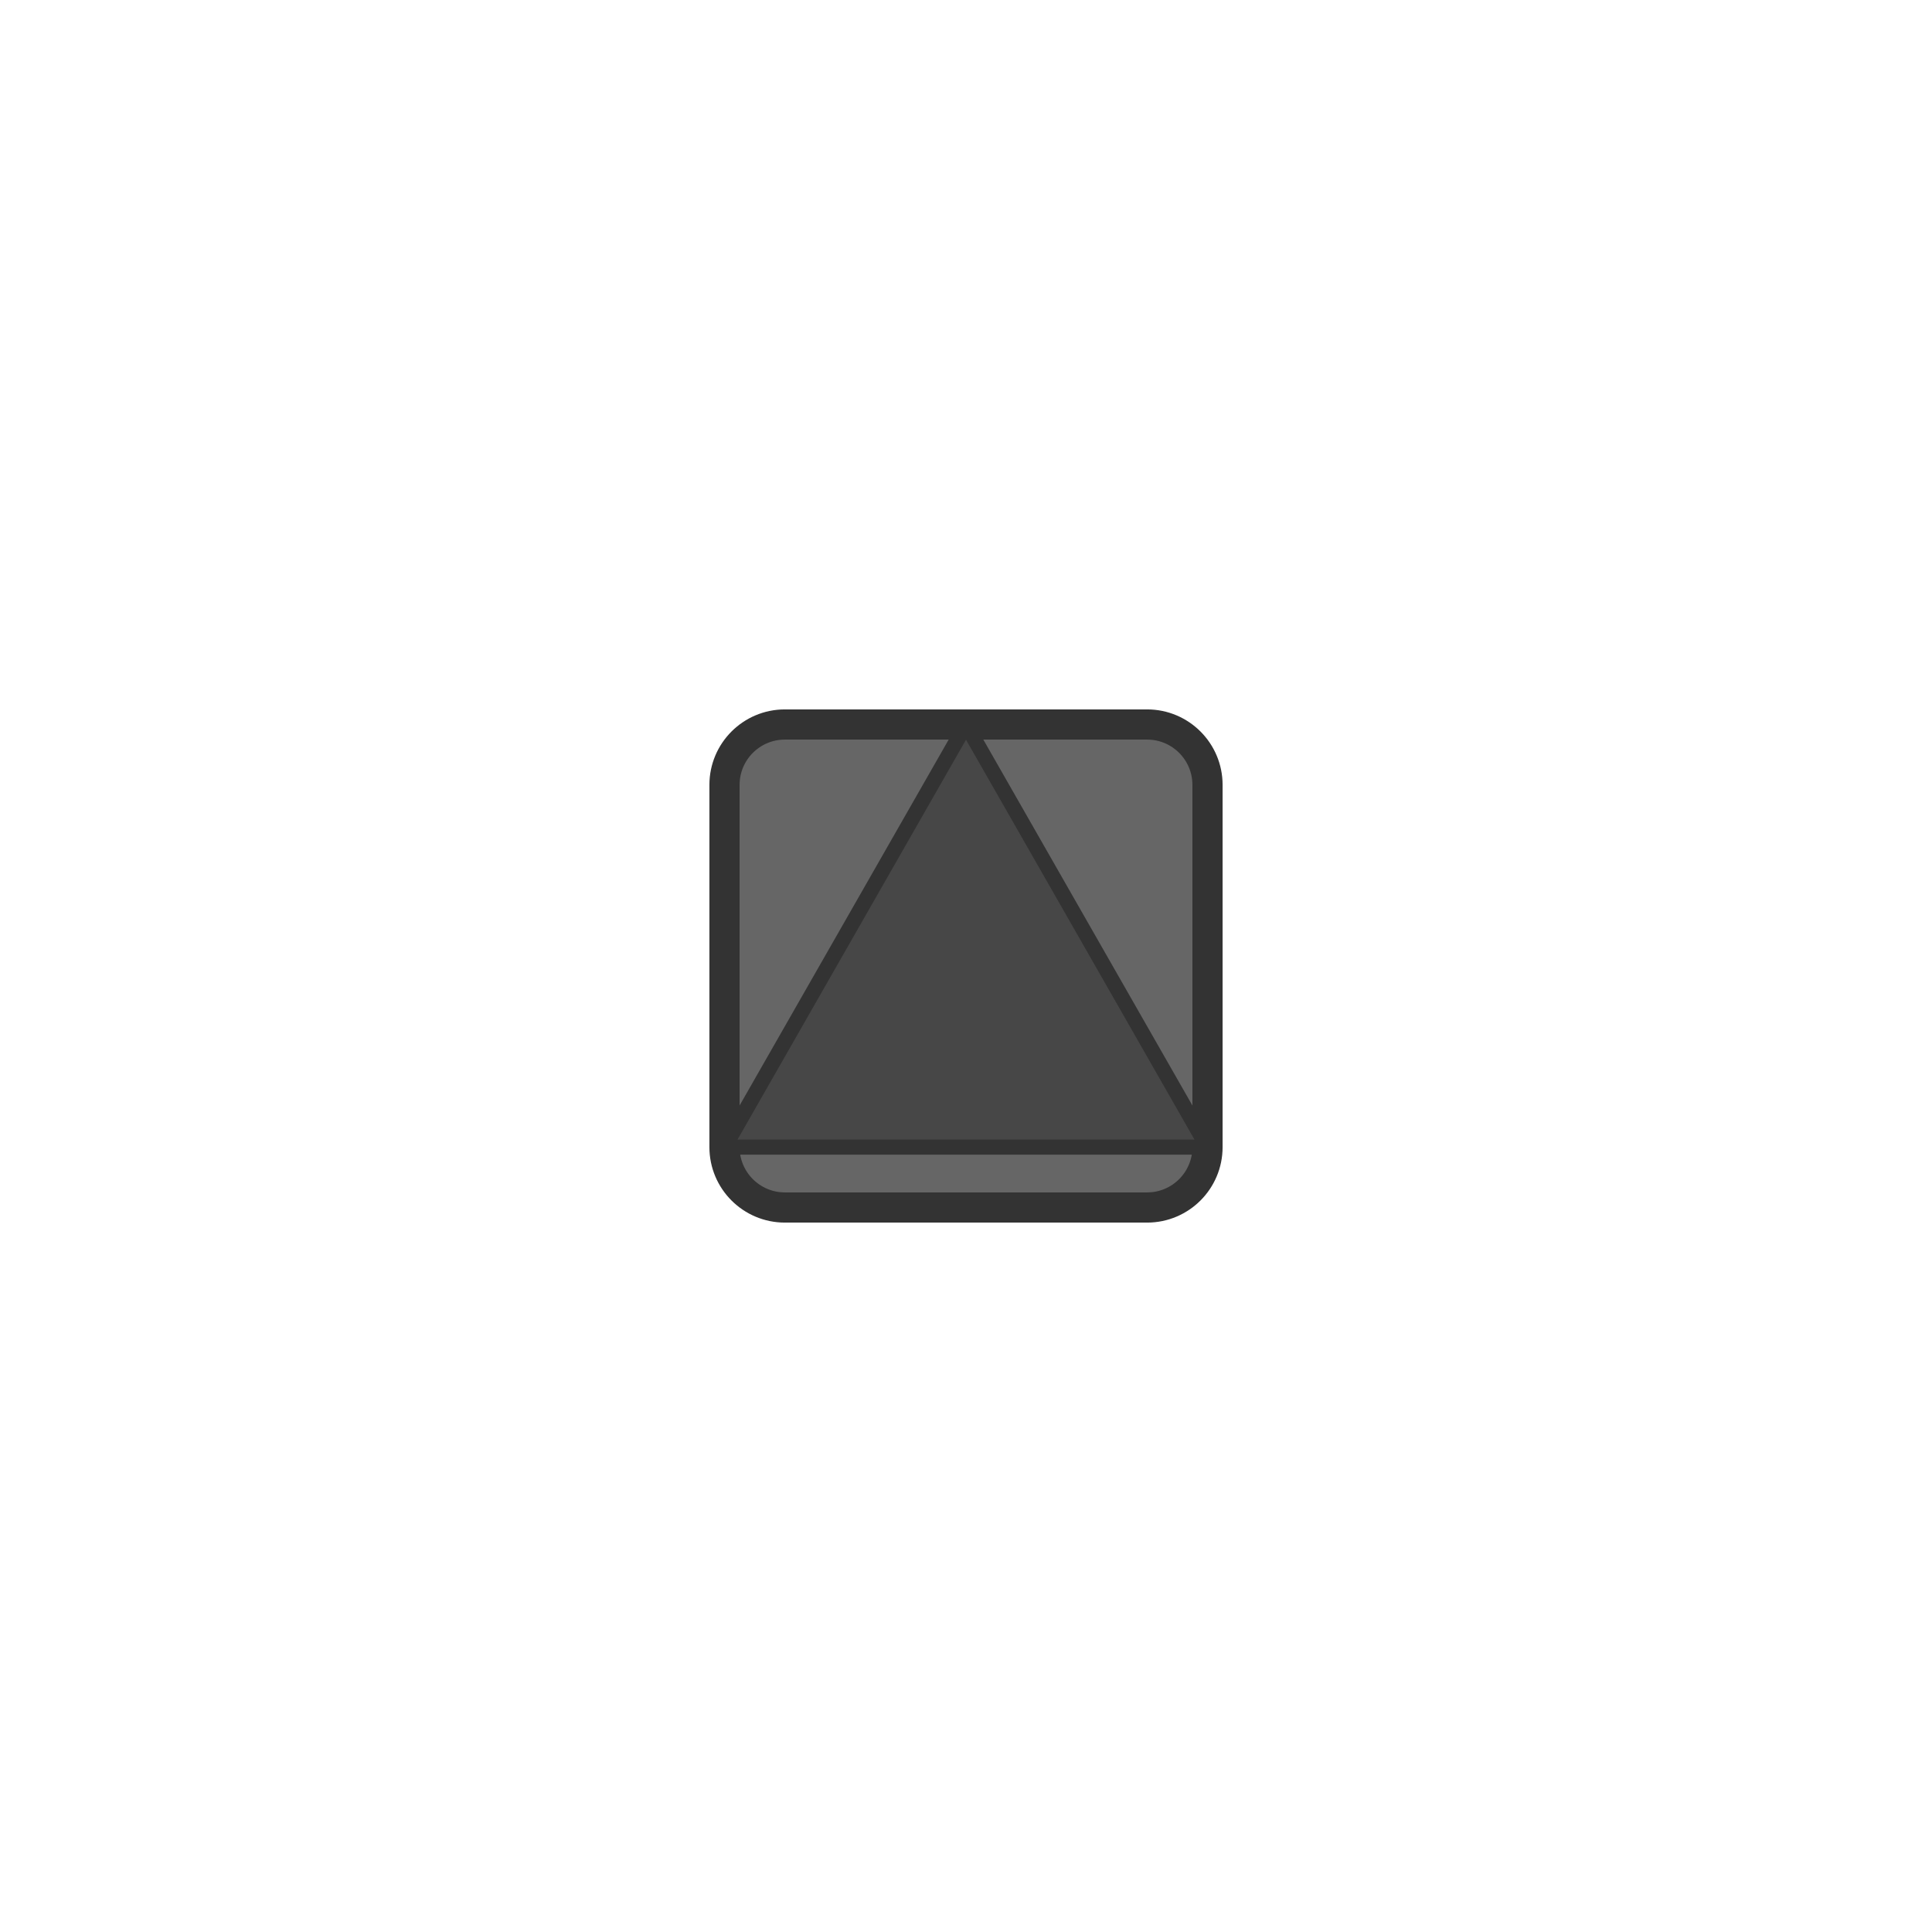
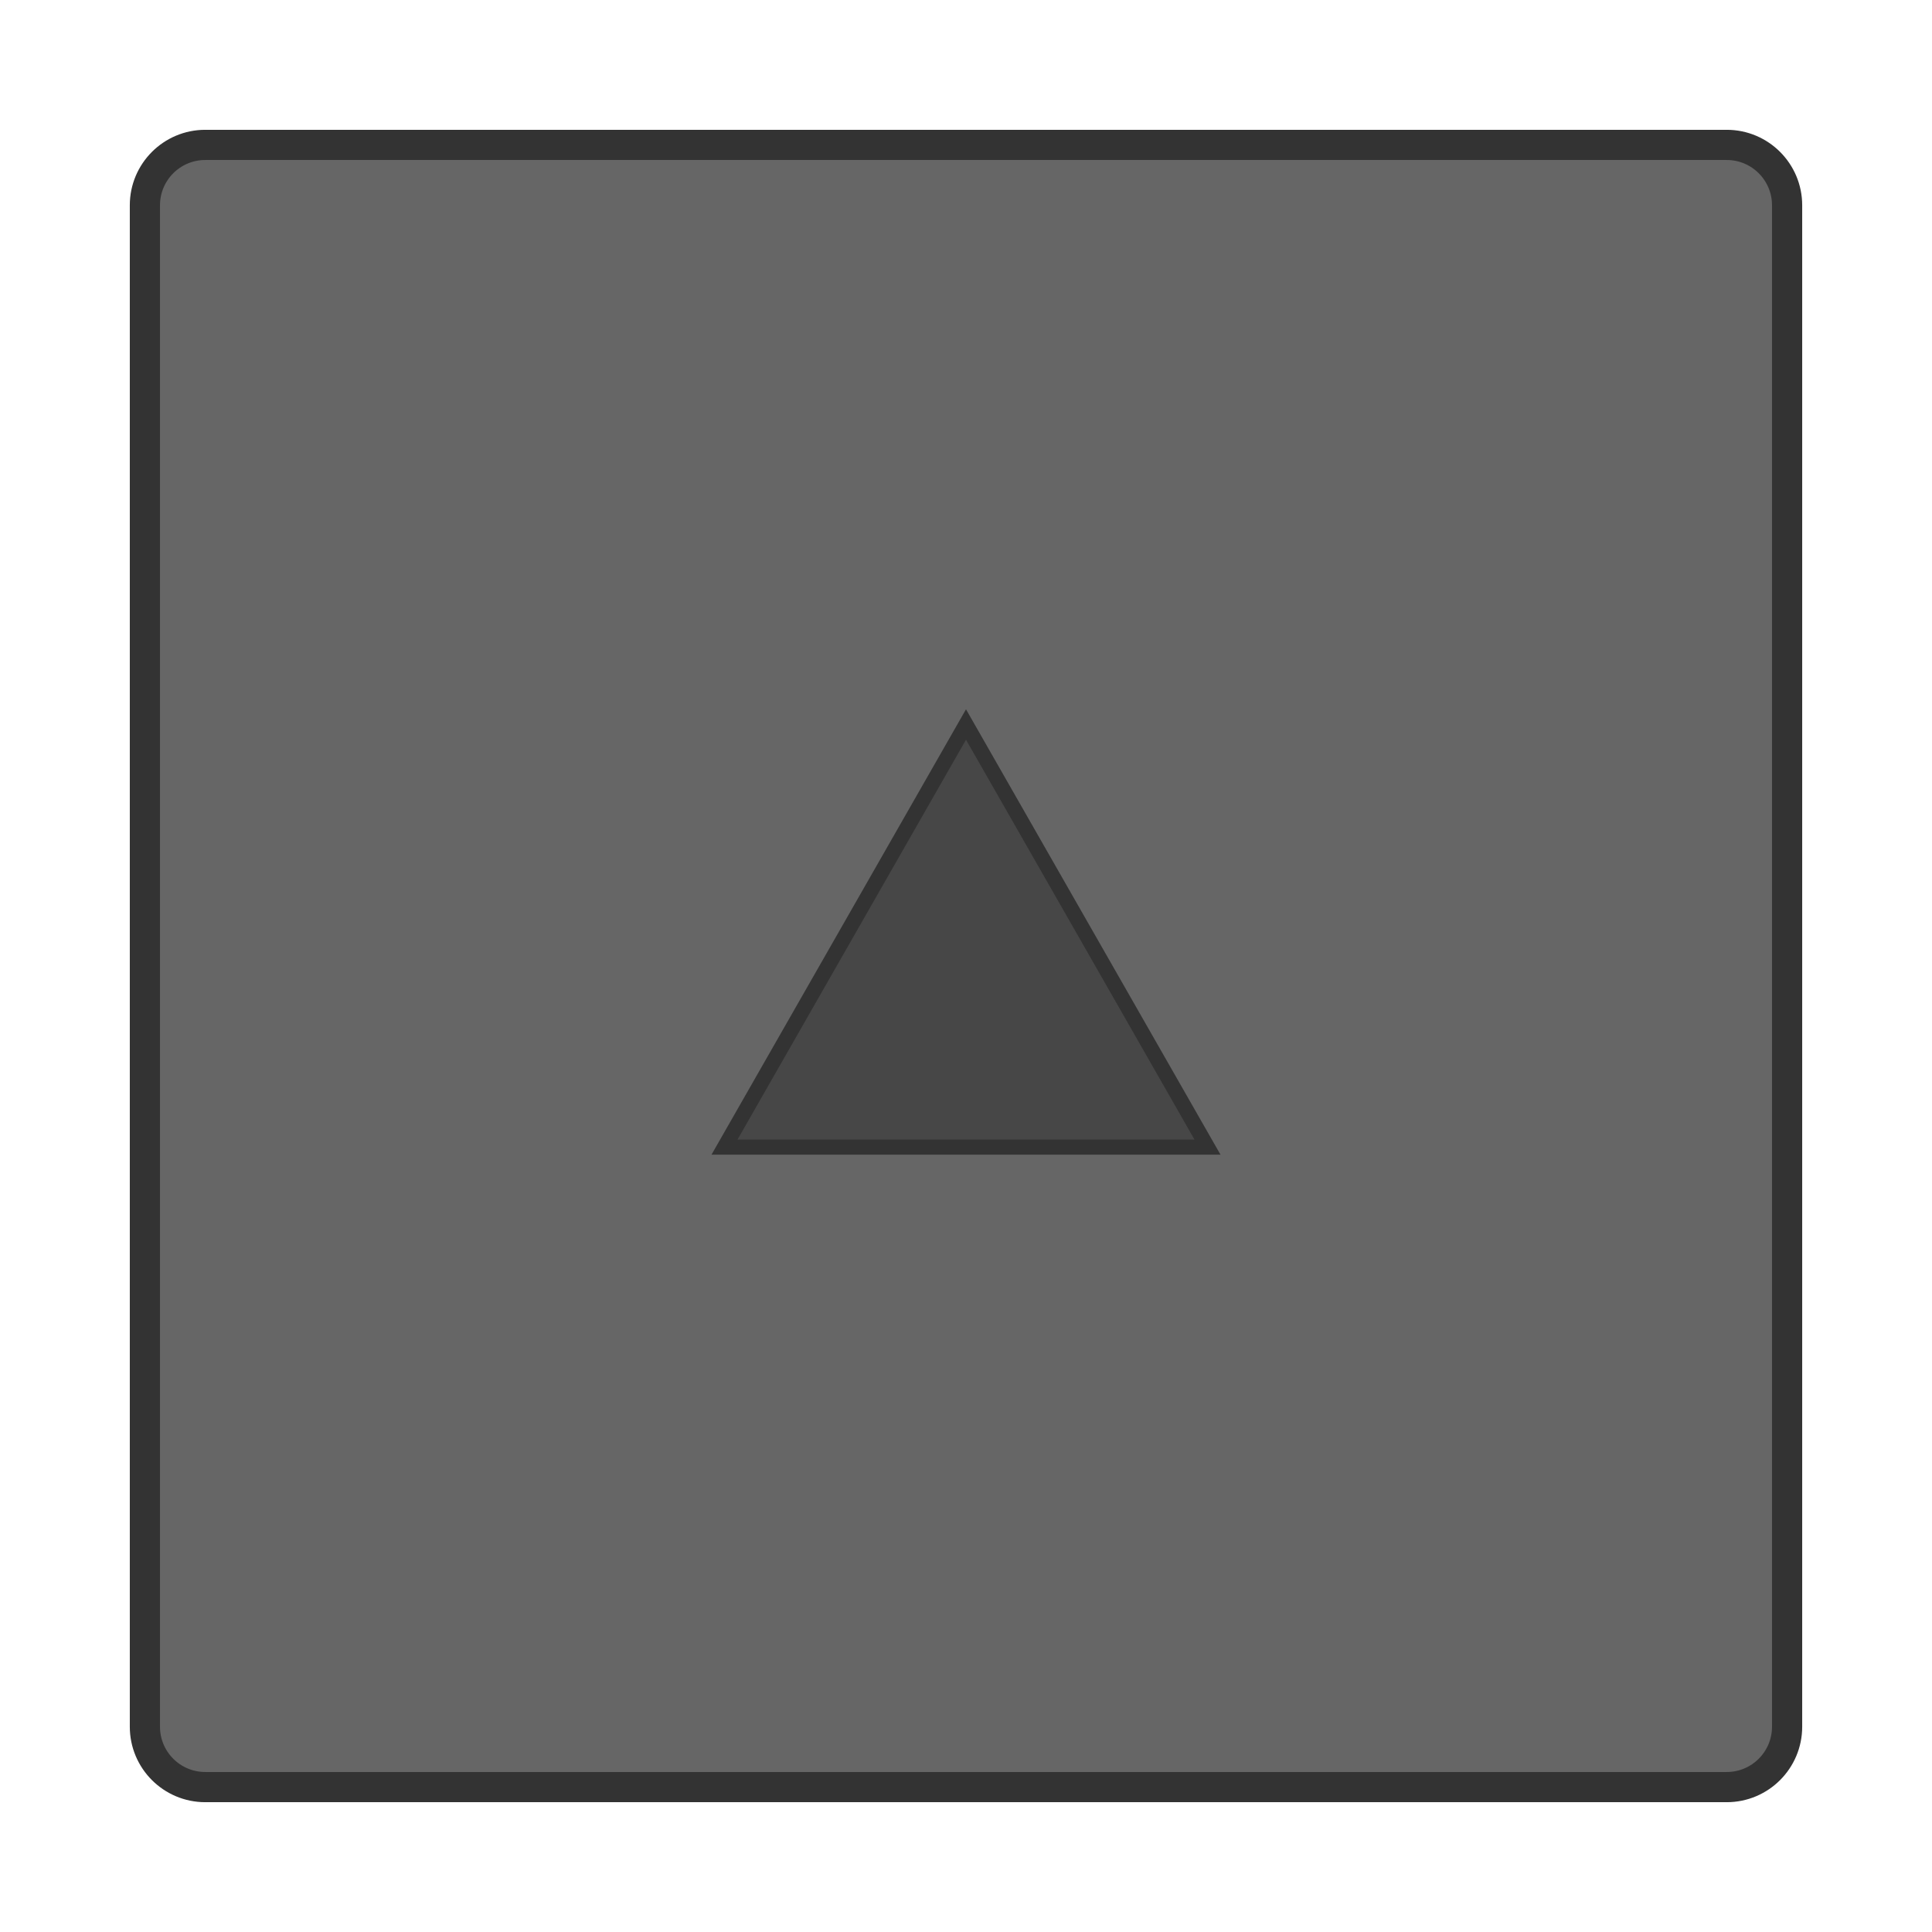
<svg xmlns="http://www.w3.org/2000/svg" viewBox="0 0 64 64" width="64" height="64">
-   <rect x="24" y="24" width="16" height="16" rx="2" fill="#666666" stroke="#333" stroke-width="1" />
+   <rect x="4.8" y="4.8" width="54.4" height="54.4" rx="2" fill="#666666" stroke="#333" stroke-width="1" />
  <polygon points="24,38 32,24 40,38" fill="#474747" stroke="#333" stroke-width="0.5" />
</svg>
